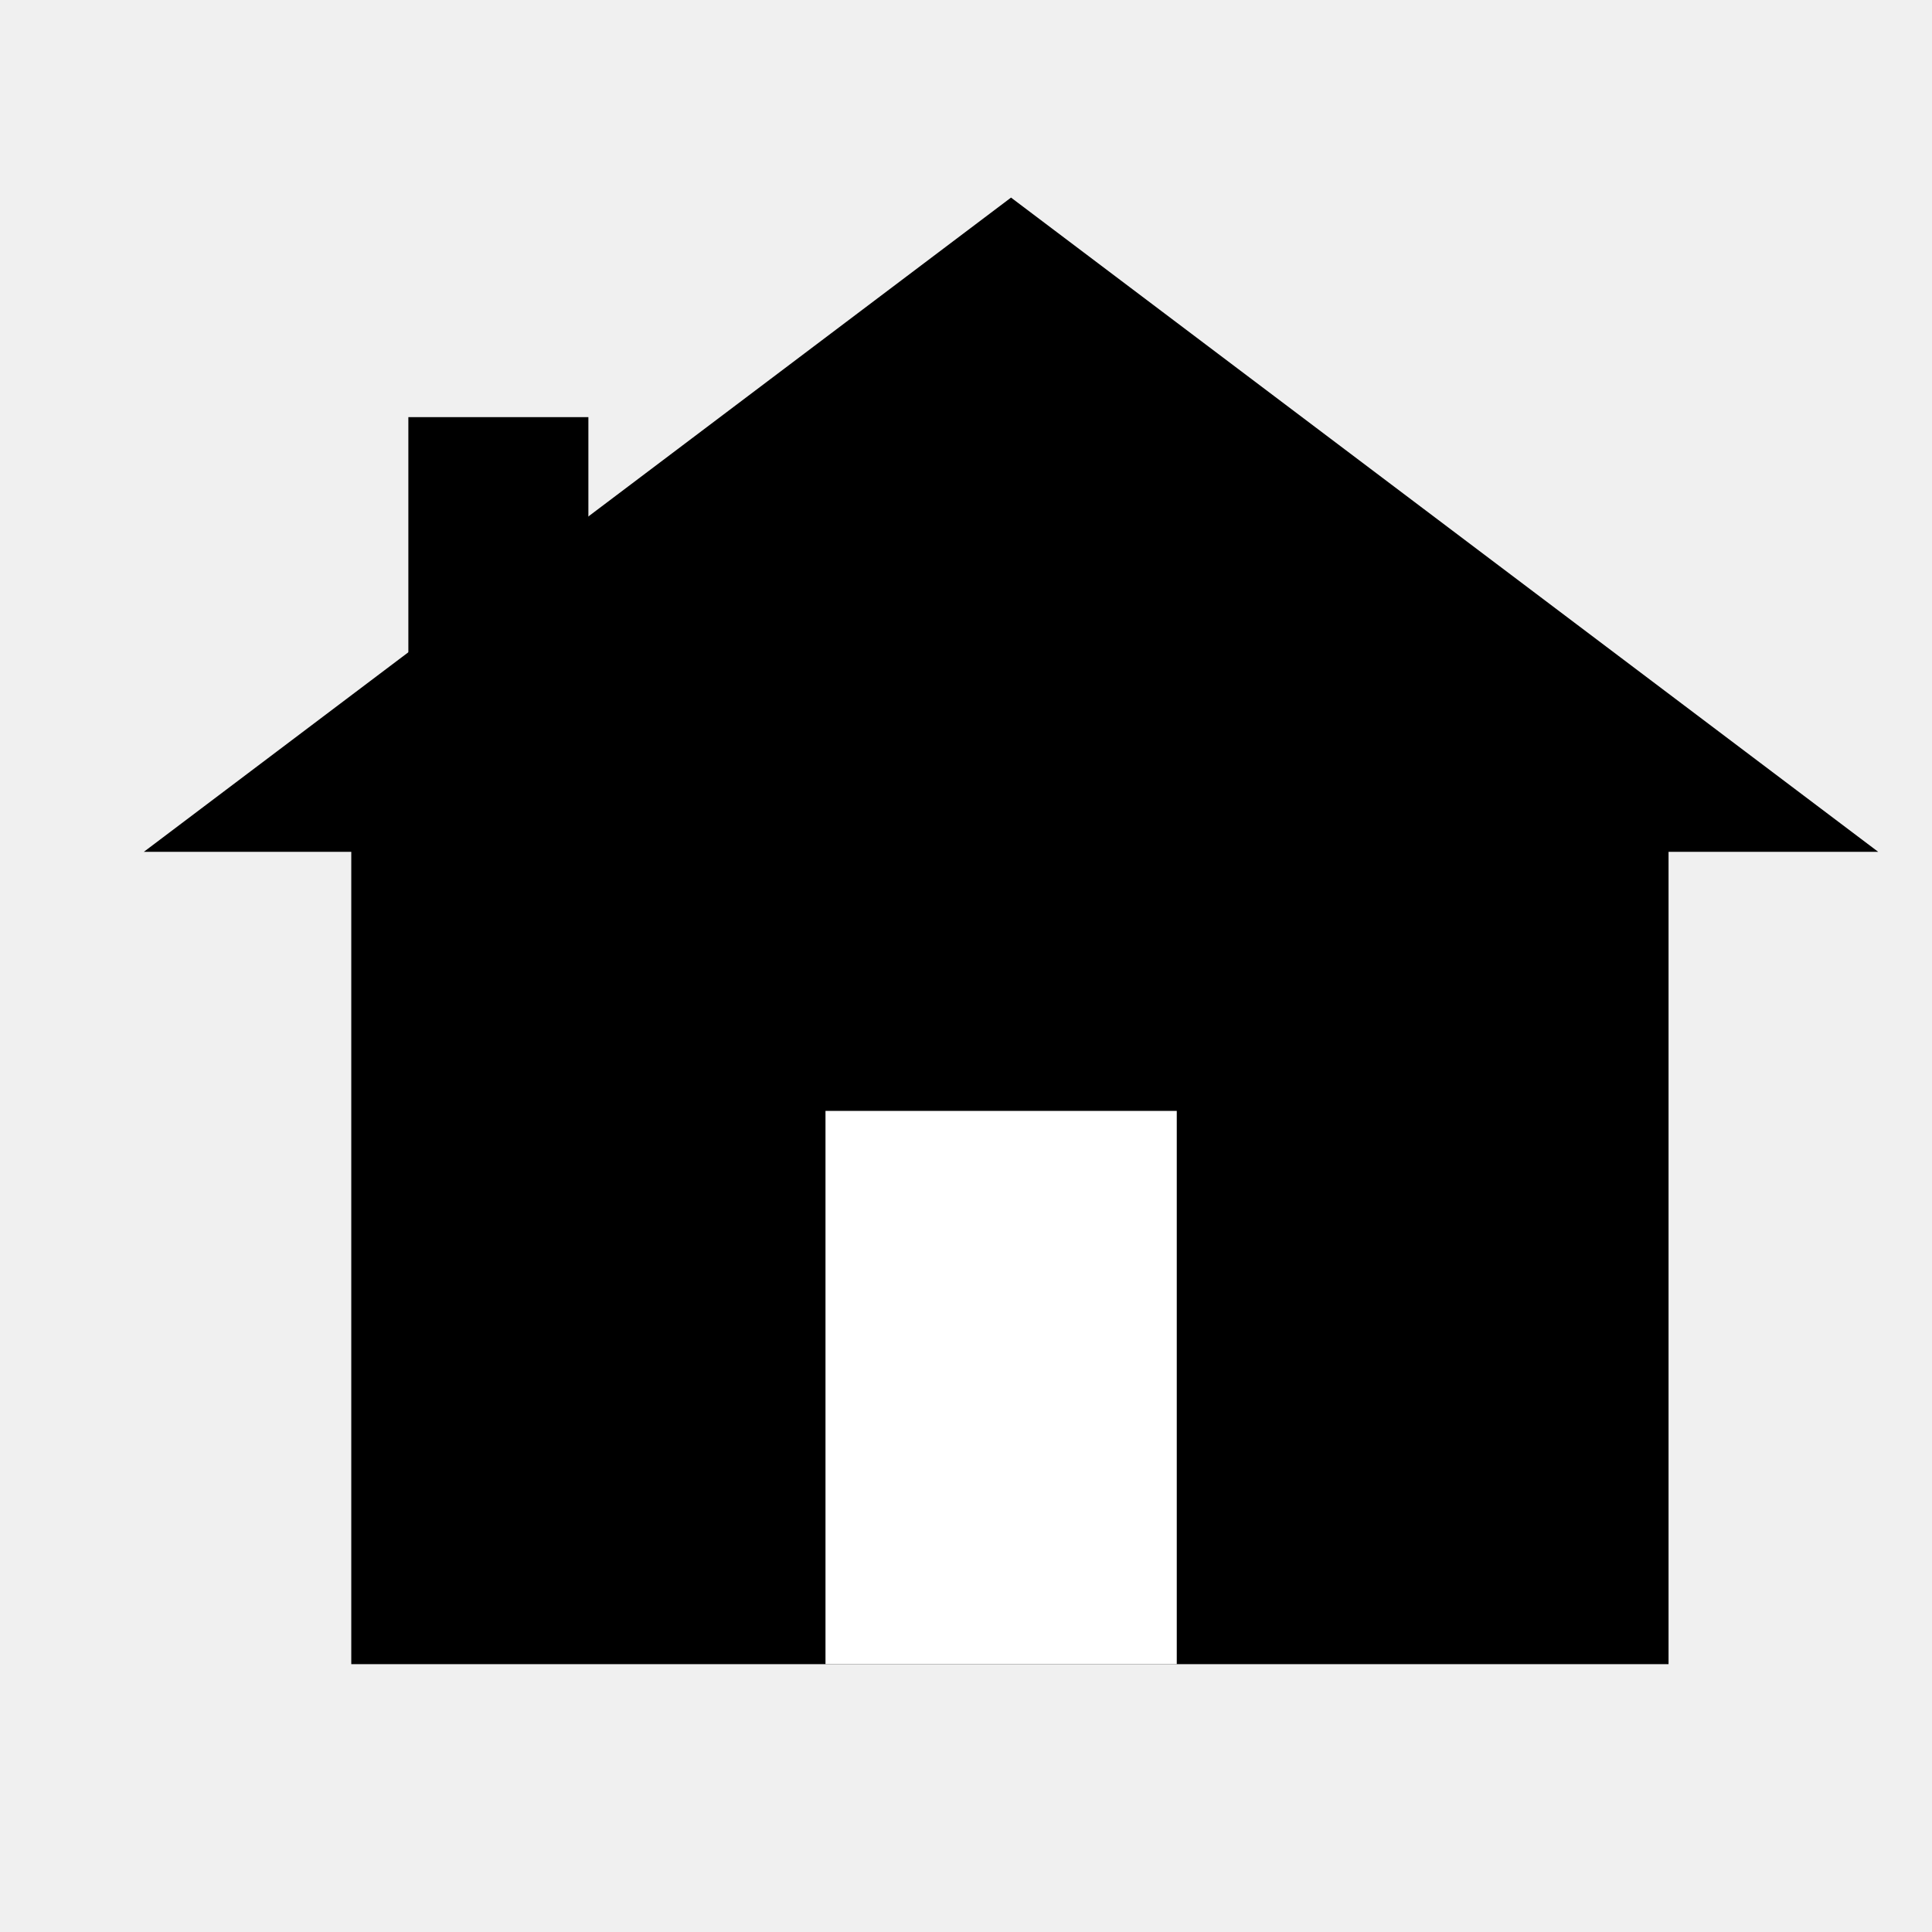
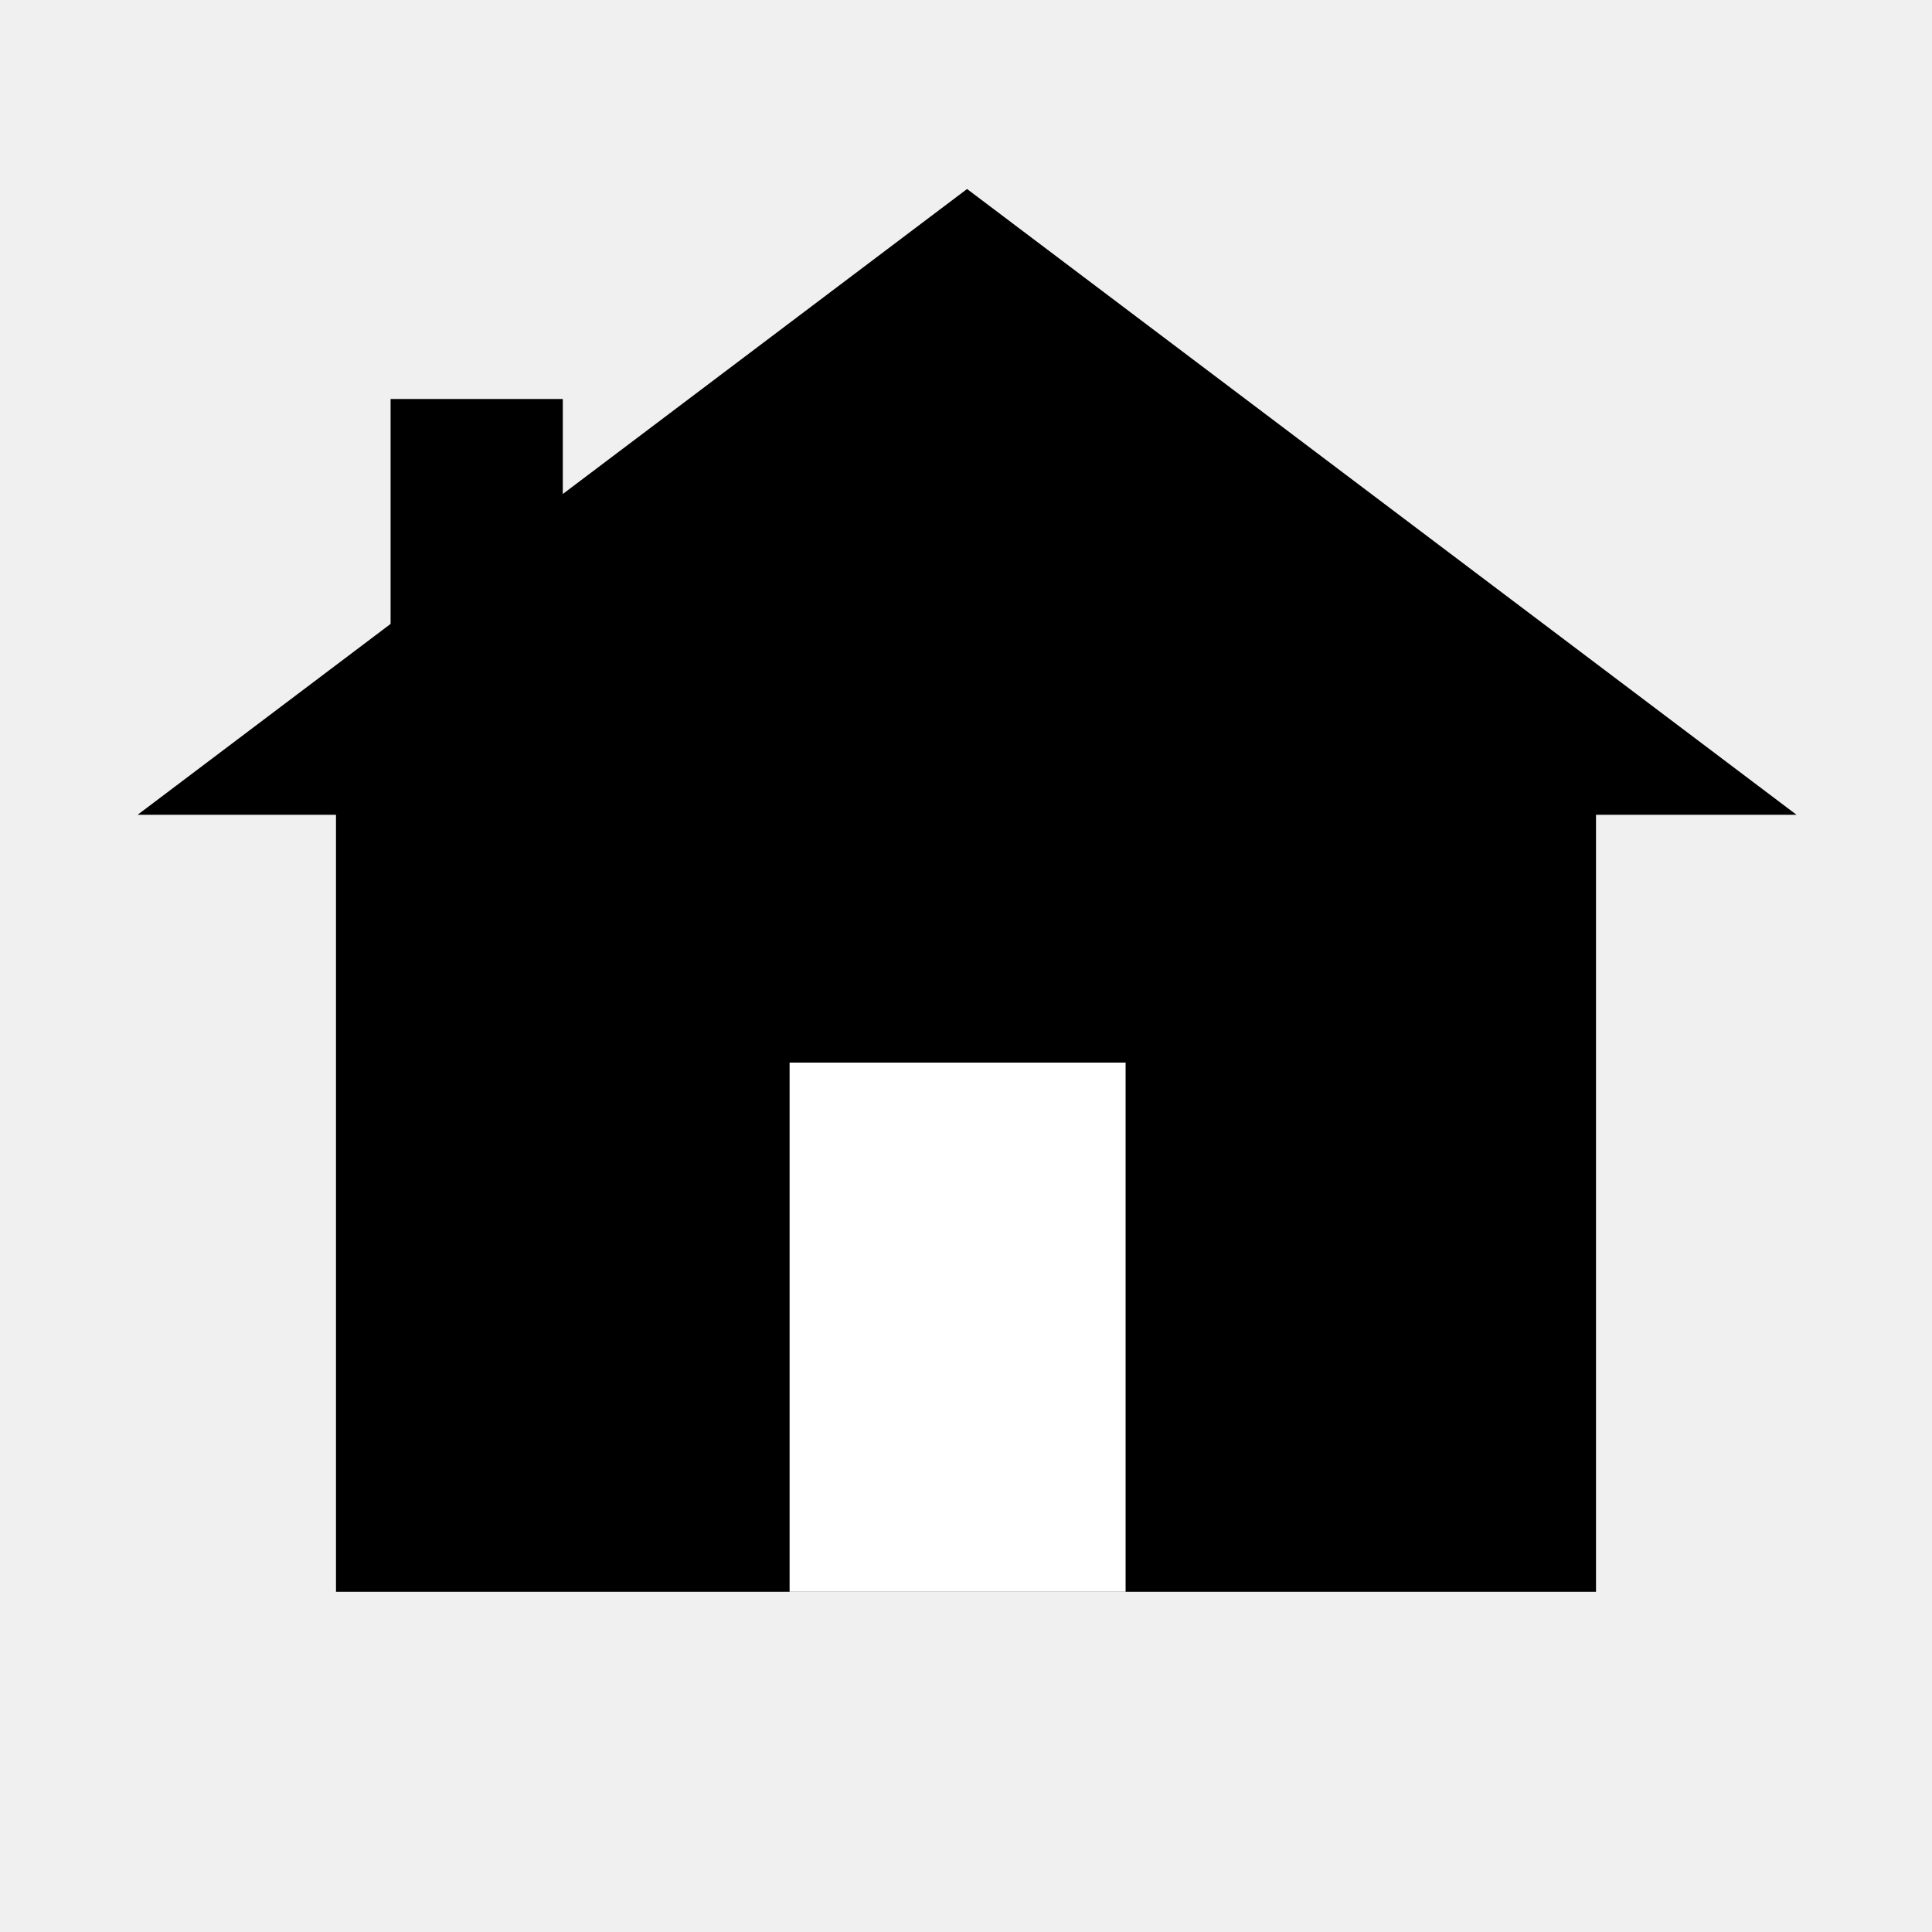
- <svg xmlns="http://www.w3.org/2000/svg" version="1.1" x="0px" y="0px" width="500px" height="500px" viewBox="20 20 440 440" enable-background="new 0 0 500 500" xml:space="preserve">
+ <svg xmlns="http://www.w3.org/2000/svg" version="1.1" x="0px" y="0px" width="500px" height="500px" viewBox="20 20 460 460" enable-background="new 0 0 500 500" xml:space="preserve">
  <g id="Layer_1">
    <rect x="100" y="205" width="300" height="194" />
    <polygon points="52.756,214 250.254,65 447.752,214  " />
    <rect x="208" y="273" fill="#FFFFFF" width="80" height="126" />
    <rect x="113" y="115" width="41" height="70" />
  </g>
  <g id="Layer_2">
</g>
</svg>
